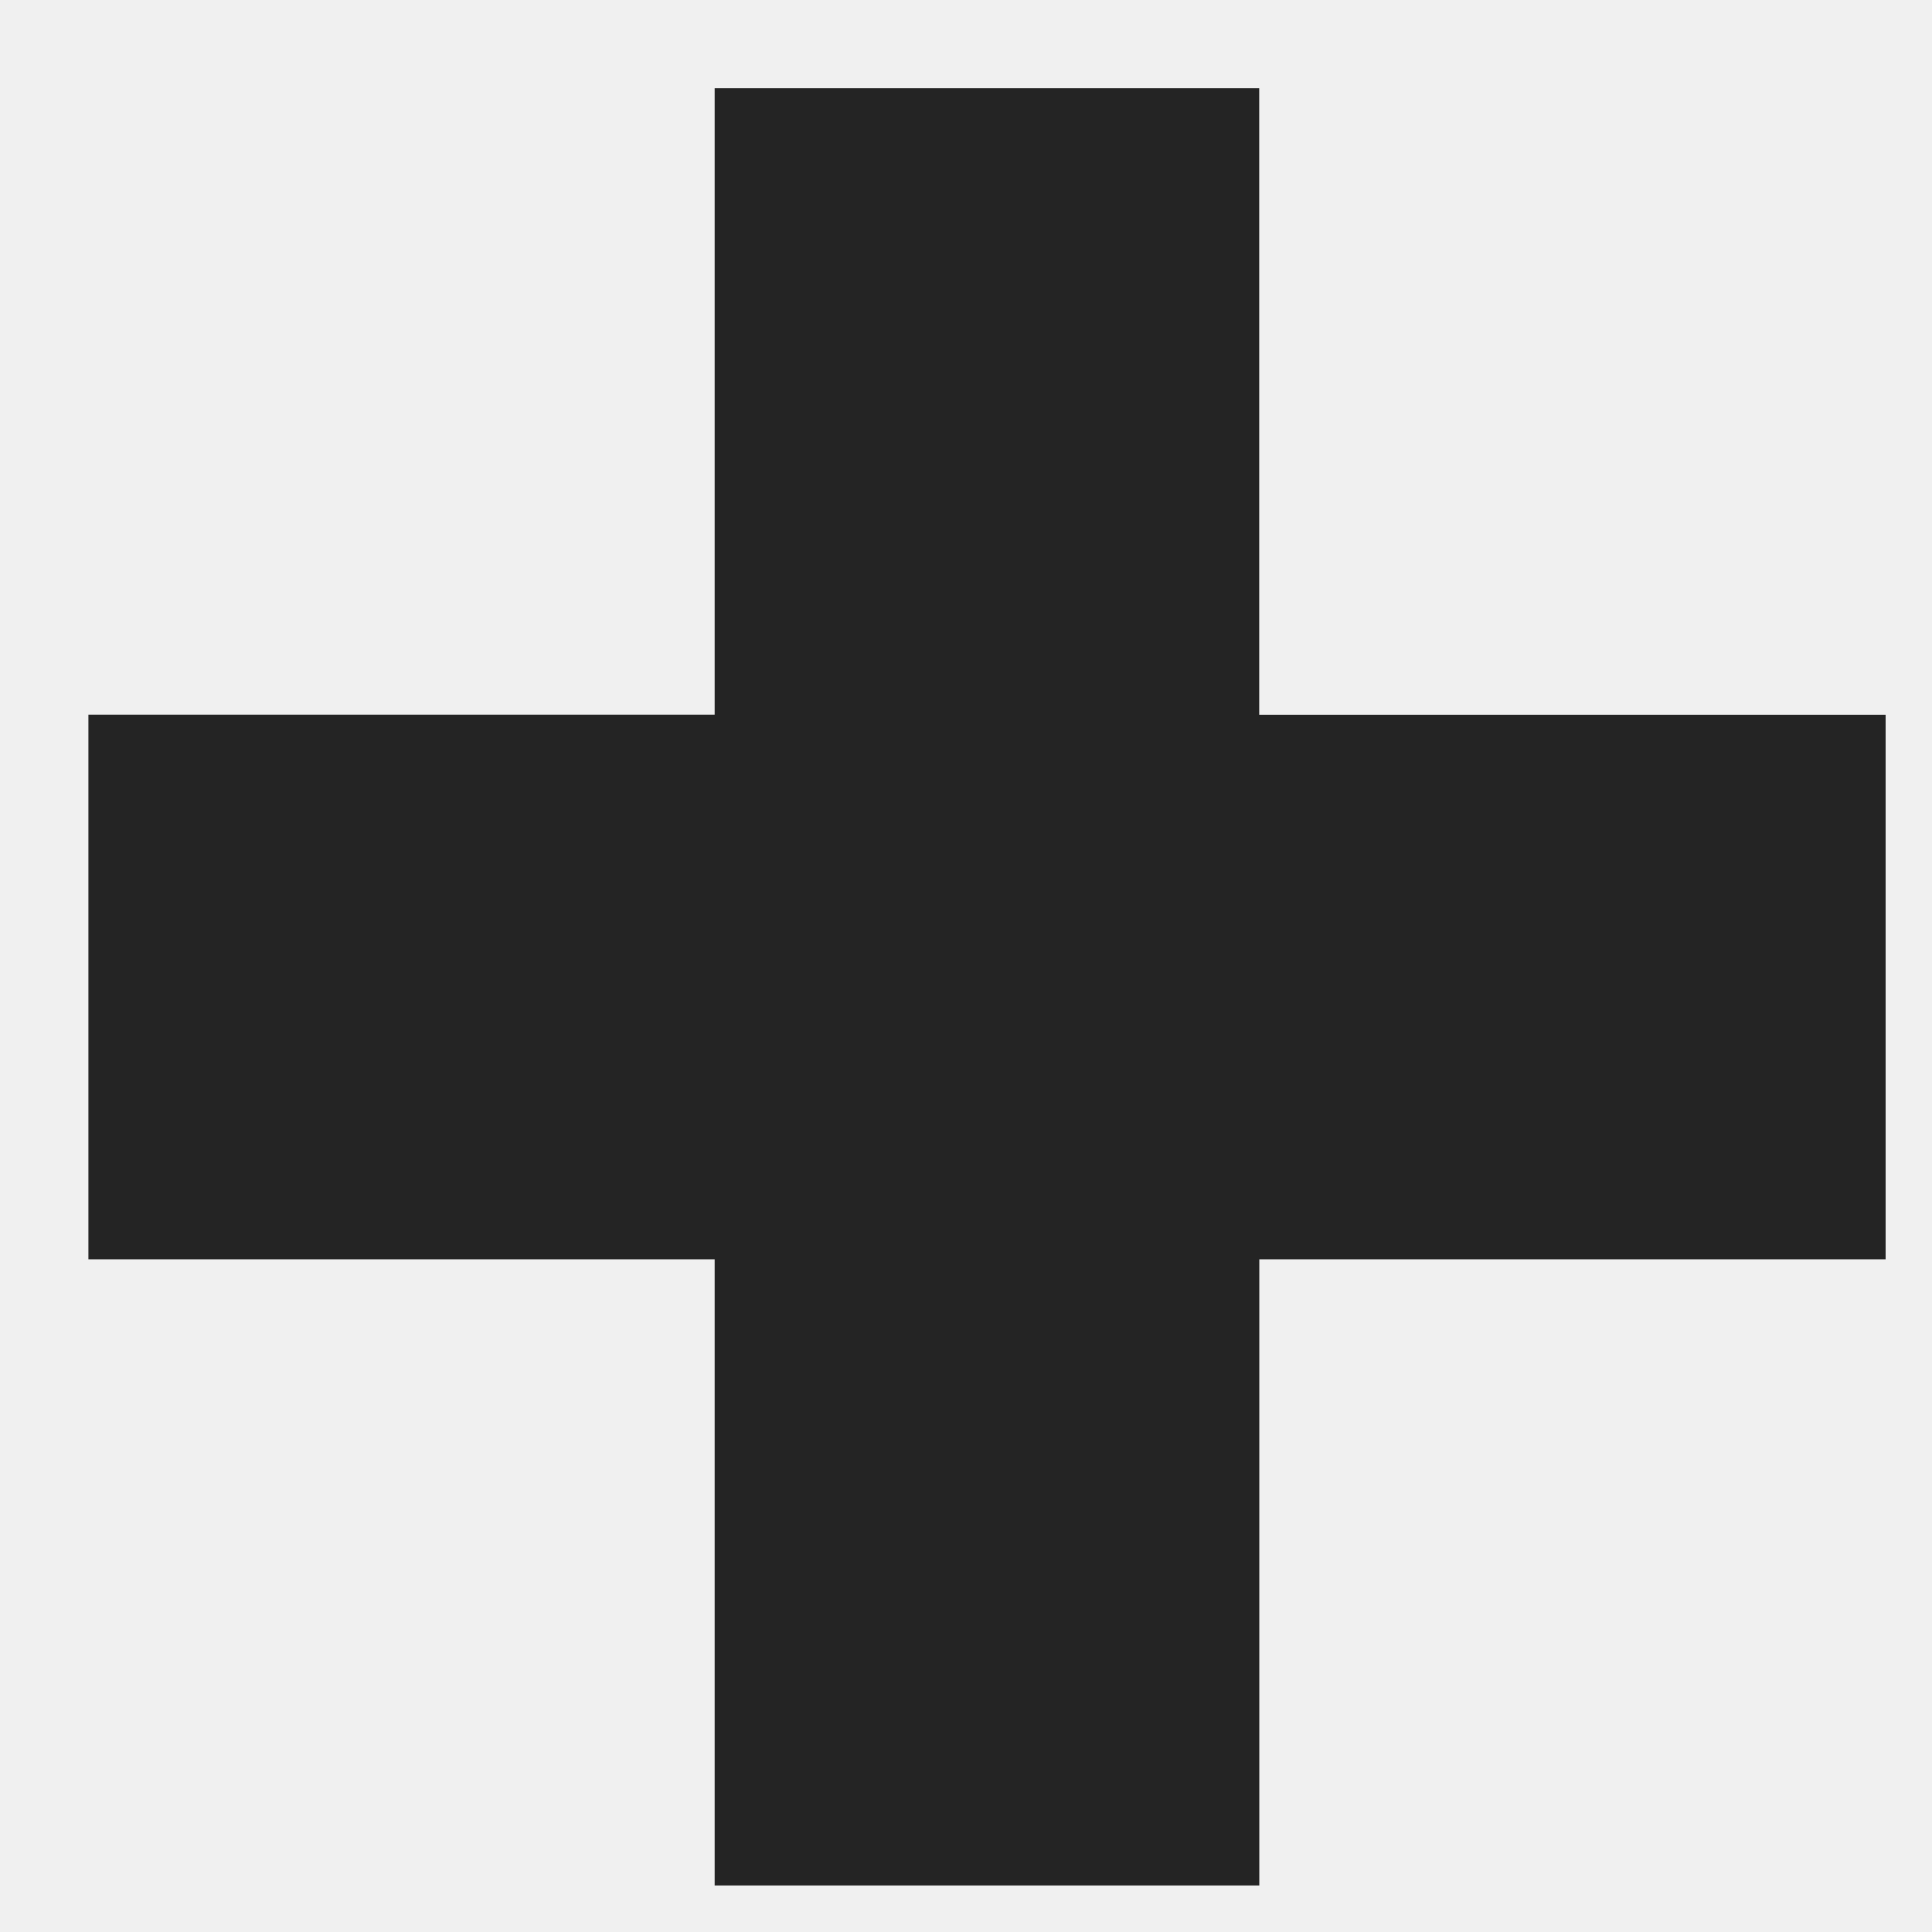
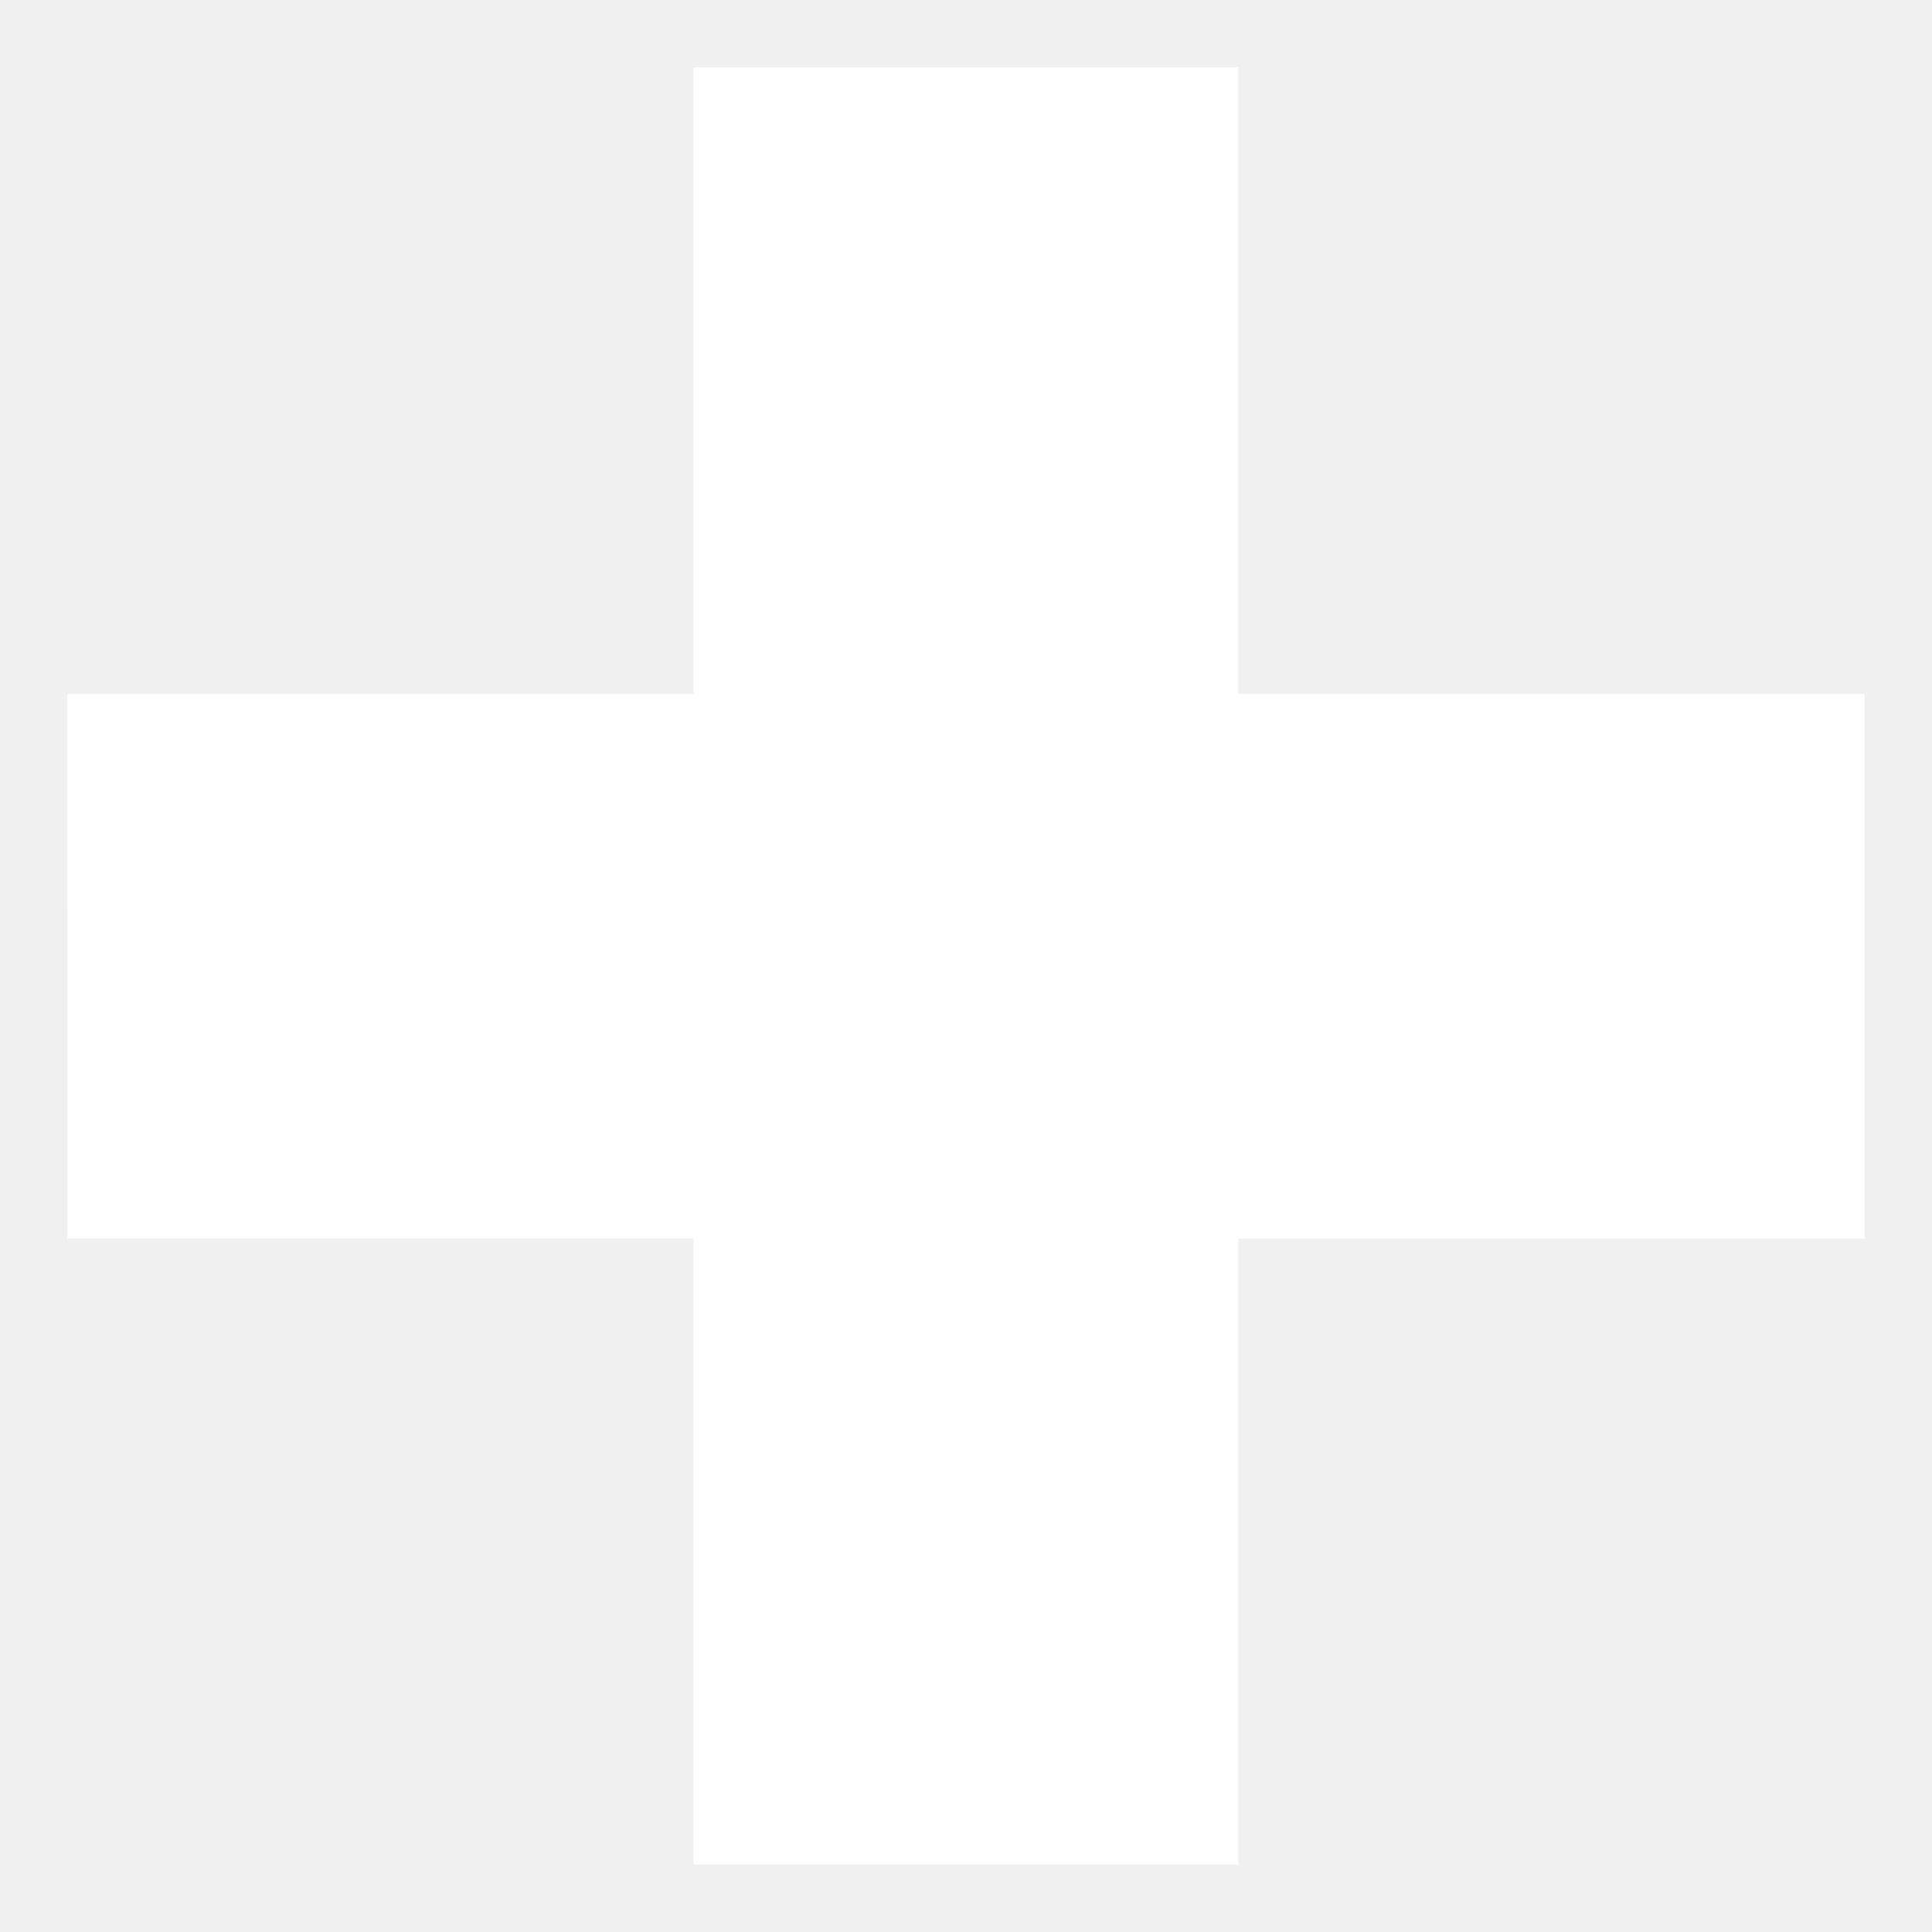
- <svg xmlns="http://www.w3.org/2000/svg" width="21" height="21" viewBox="0 0 21 21" fill="none">
-   <path fill-rule="evenodd" clip-rule="evenodd" d="M7.768 13.688L7.768 20.494L13.688 20.494L13.688 13.688L20.496 13.688L20.496 7.769L13.687 7.769L13.687 0.959L7.768 0.959L7.768 7.768L0.961 7.768L0.961 13.688L7.768 13.688Z" fill="#242424" />
+ <svg xmlns="http://www.w3.org/2000/svg" width="128" height="128" viewBox="0 0 128 128" fill="none" version="1.1" id="svg4">
+   <defs id="defs8" />
+   <path fill-rule="evenodd" clip-rule="evenodd" d="m 45.956,82.051 0.002,41.483 36.082,0.001 -0.002,-41.483 41.498,0.002 -0.001,-36.082 -41.498,-0.002 -0.002,-41.505 -36.081,-0.001 0.002,41.505 -41.49,-0.002 0.001,36.081 z" fill="#242424" id="path2" style="fill:#ffffff;stroke-width:6.095" />
</svg>
